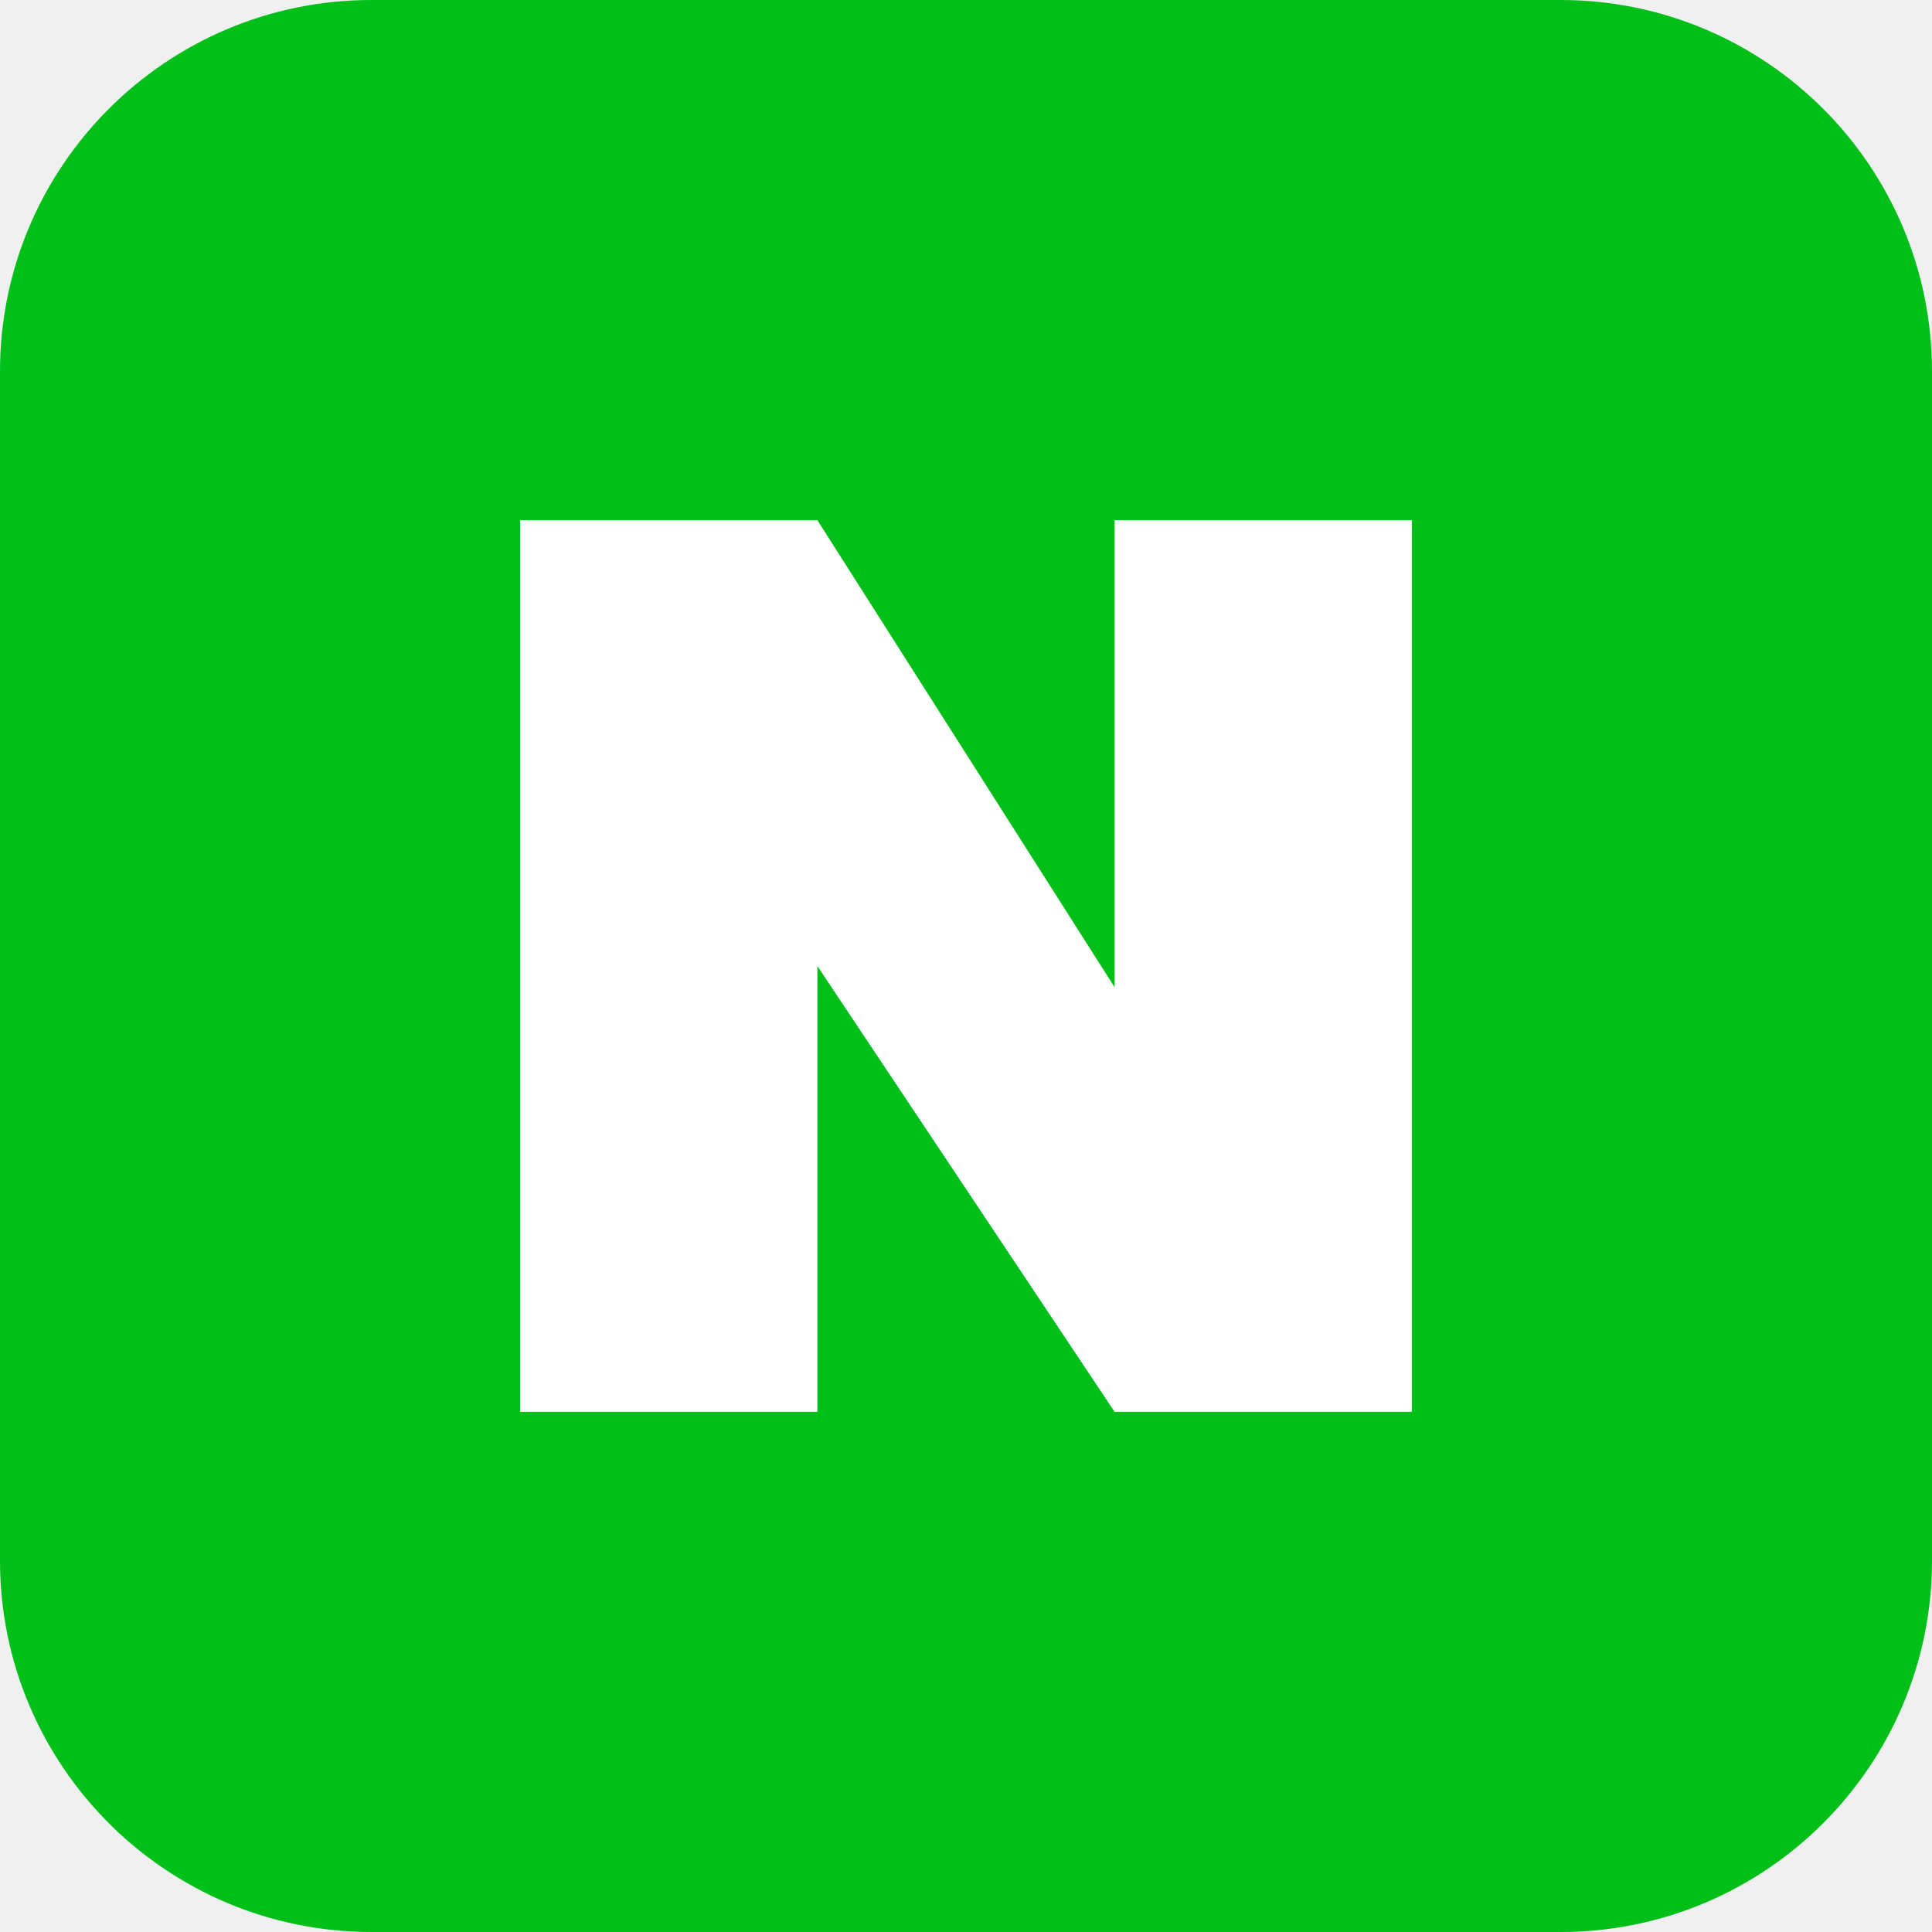
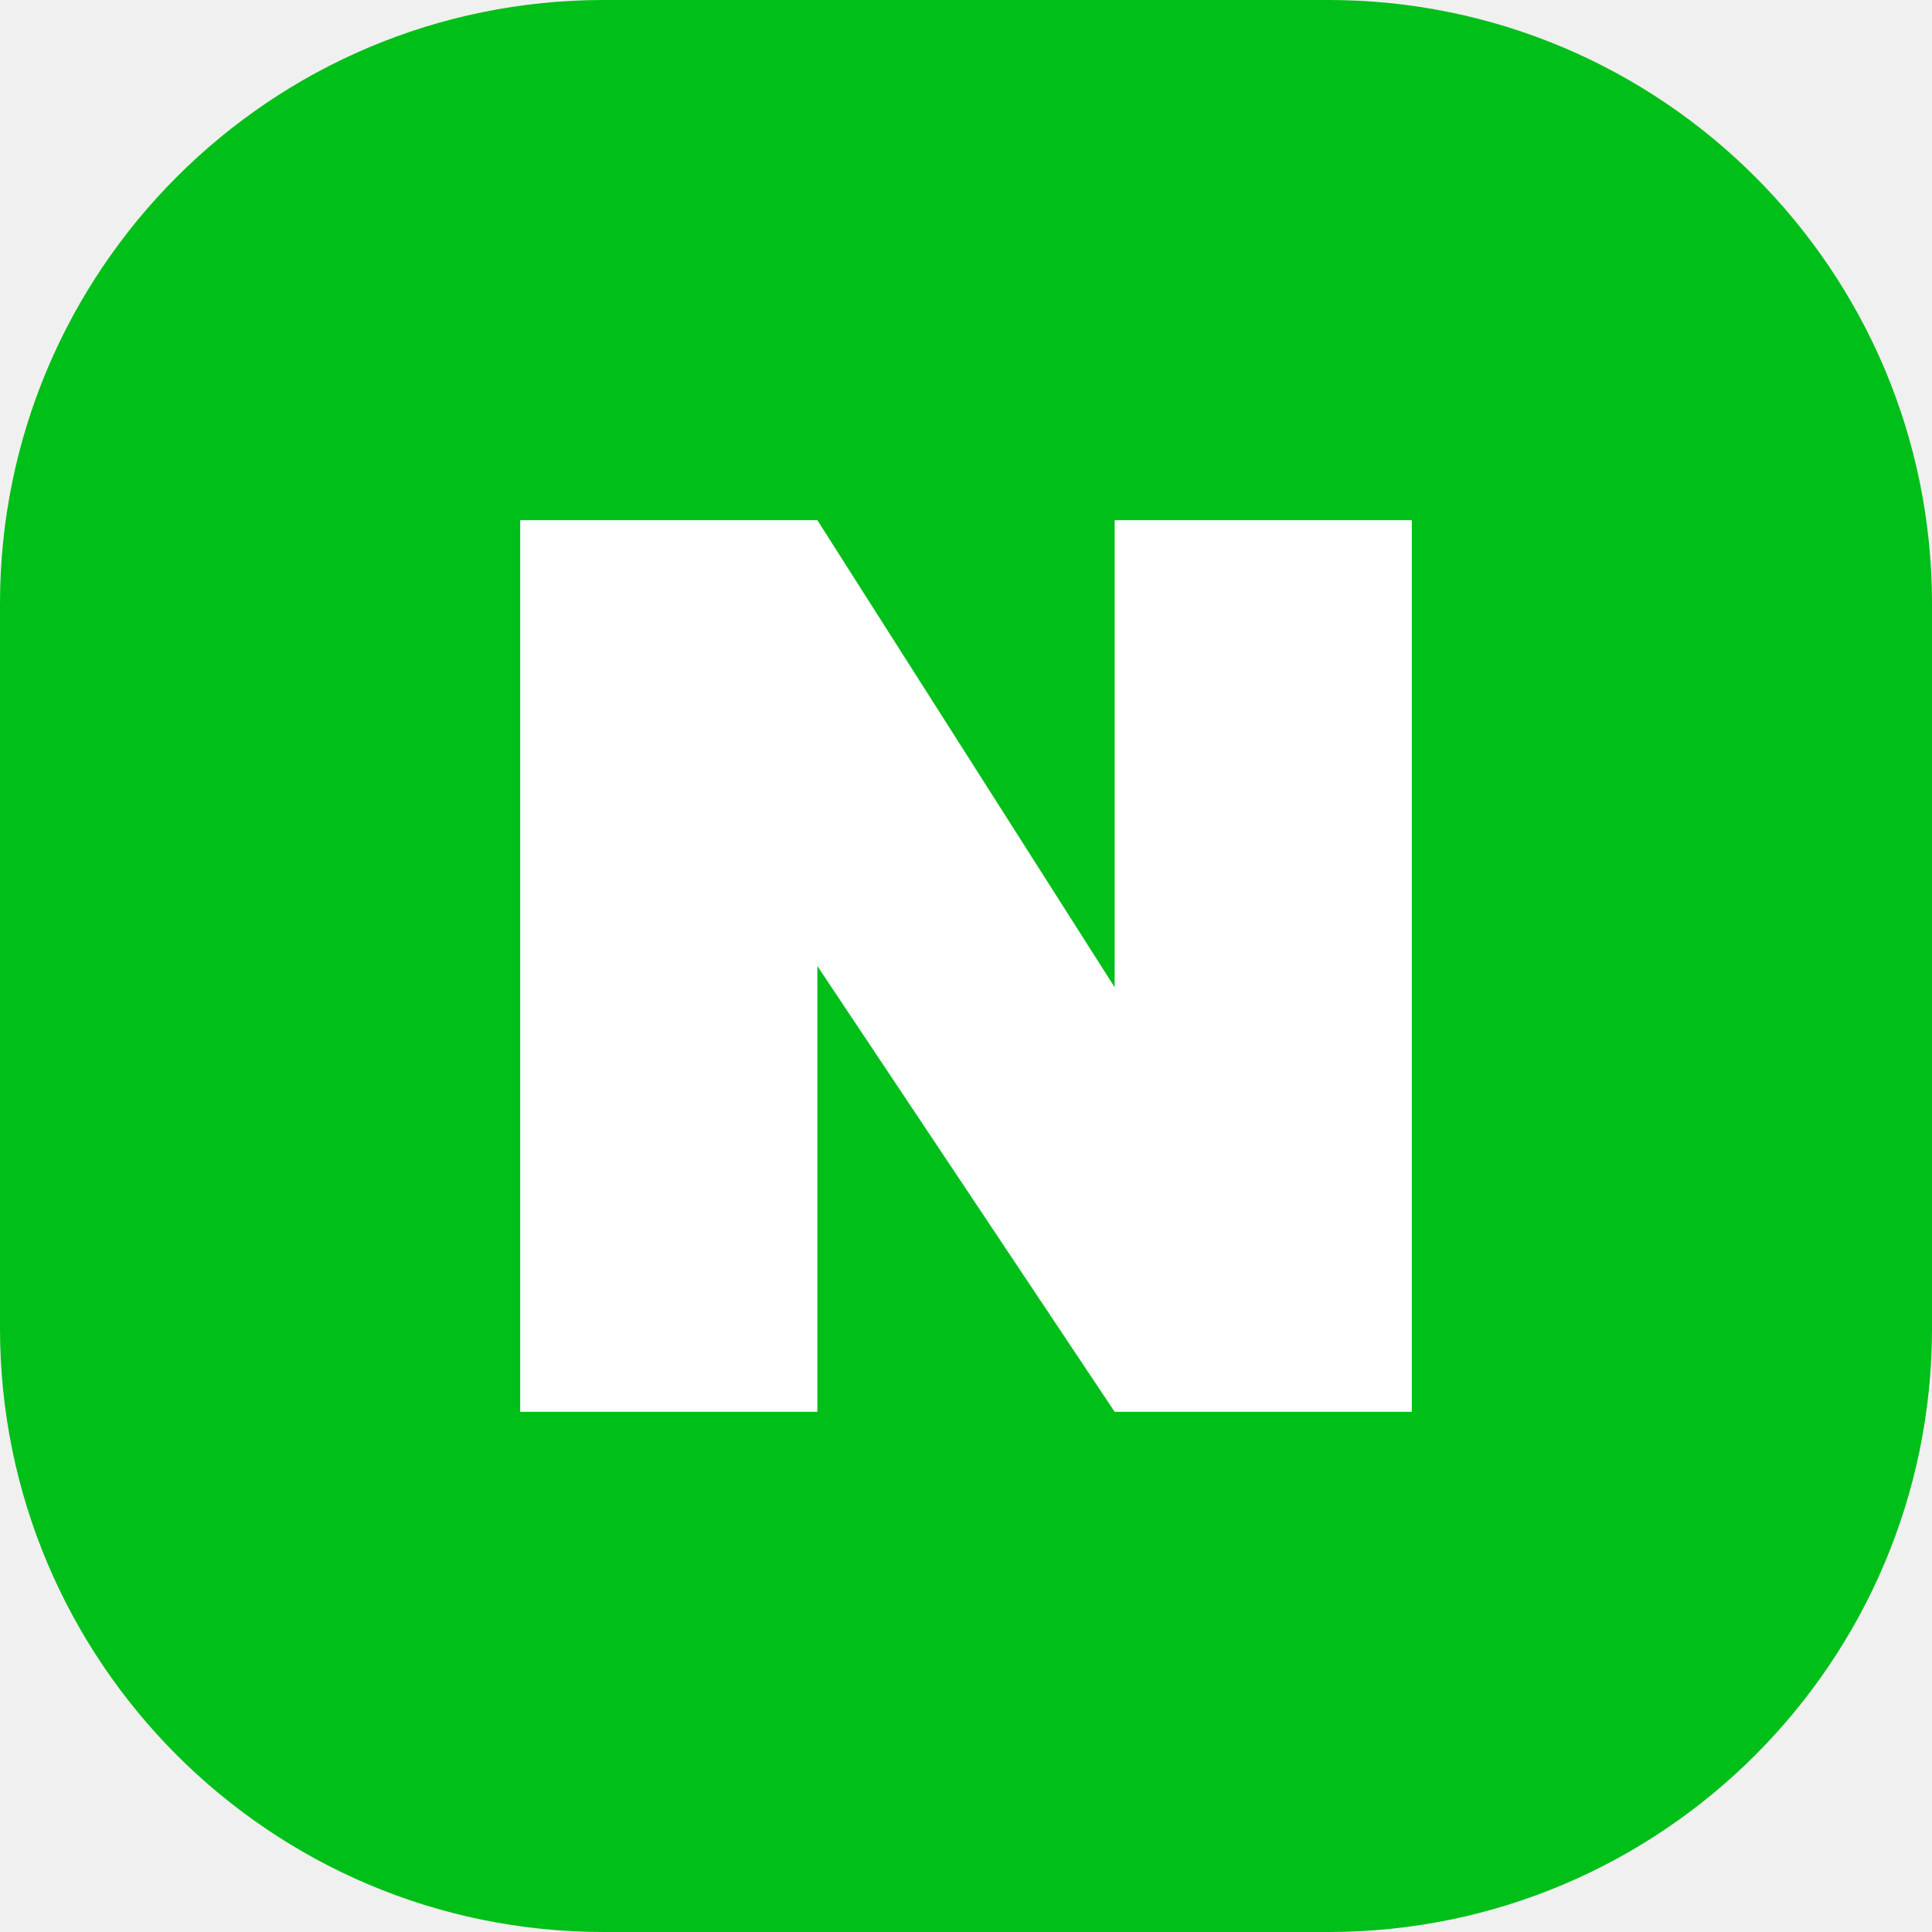
- <svg xmlns="http://www.w3.org/2000/svg" width="26" height="26" viewBox="0 0 26 26" fill="none">
-   <rect width="26" height="26" rx="5" fill="#00BF18" />
-   <path d="M7 7V19H11V13L15 19H19V7H15V13.286L11 7H7Z" fill="white" />
+ <svg xmlns="http://www.w3.org/2000/svg" width="16" height="16" viewBox="0 0 16 16" fill="none">
+   <rect width="16" height="16" rx="5" fill="#00BF18" />
+   <path d="M4.308 4.308V11.692H6.769V8L9.231 11.692H11.692V4.308H9.231V8.176L6.769 4.308H4.308Z" fill="white" />
</svg>
